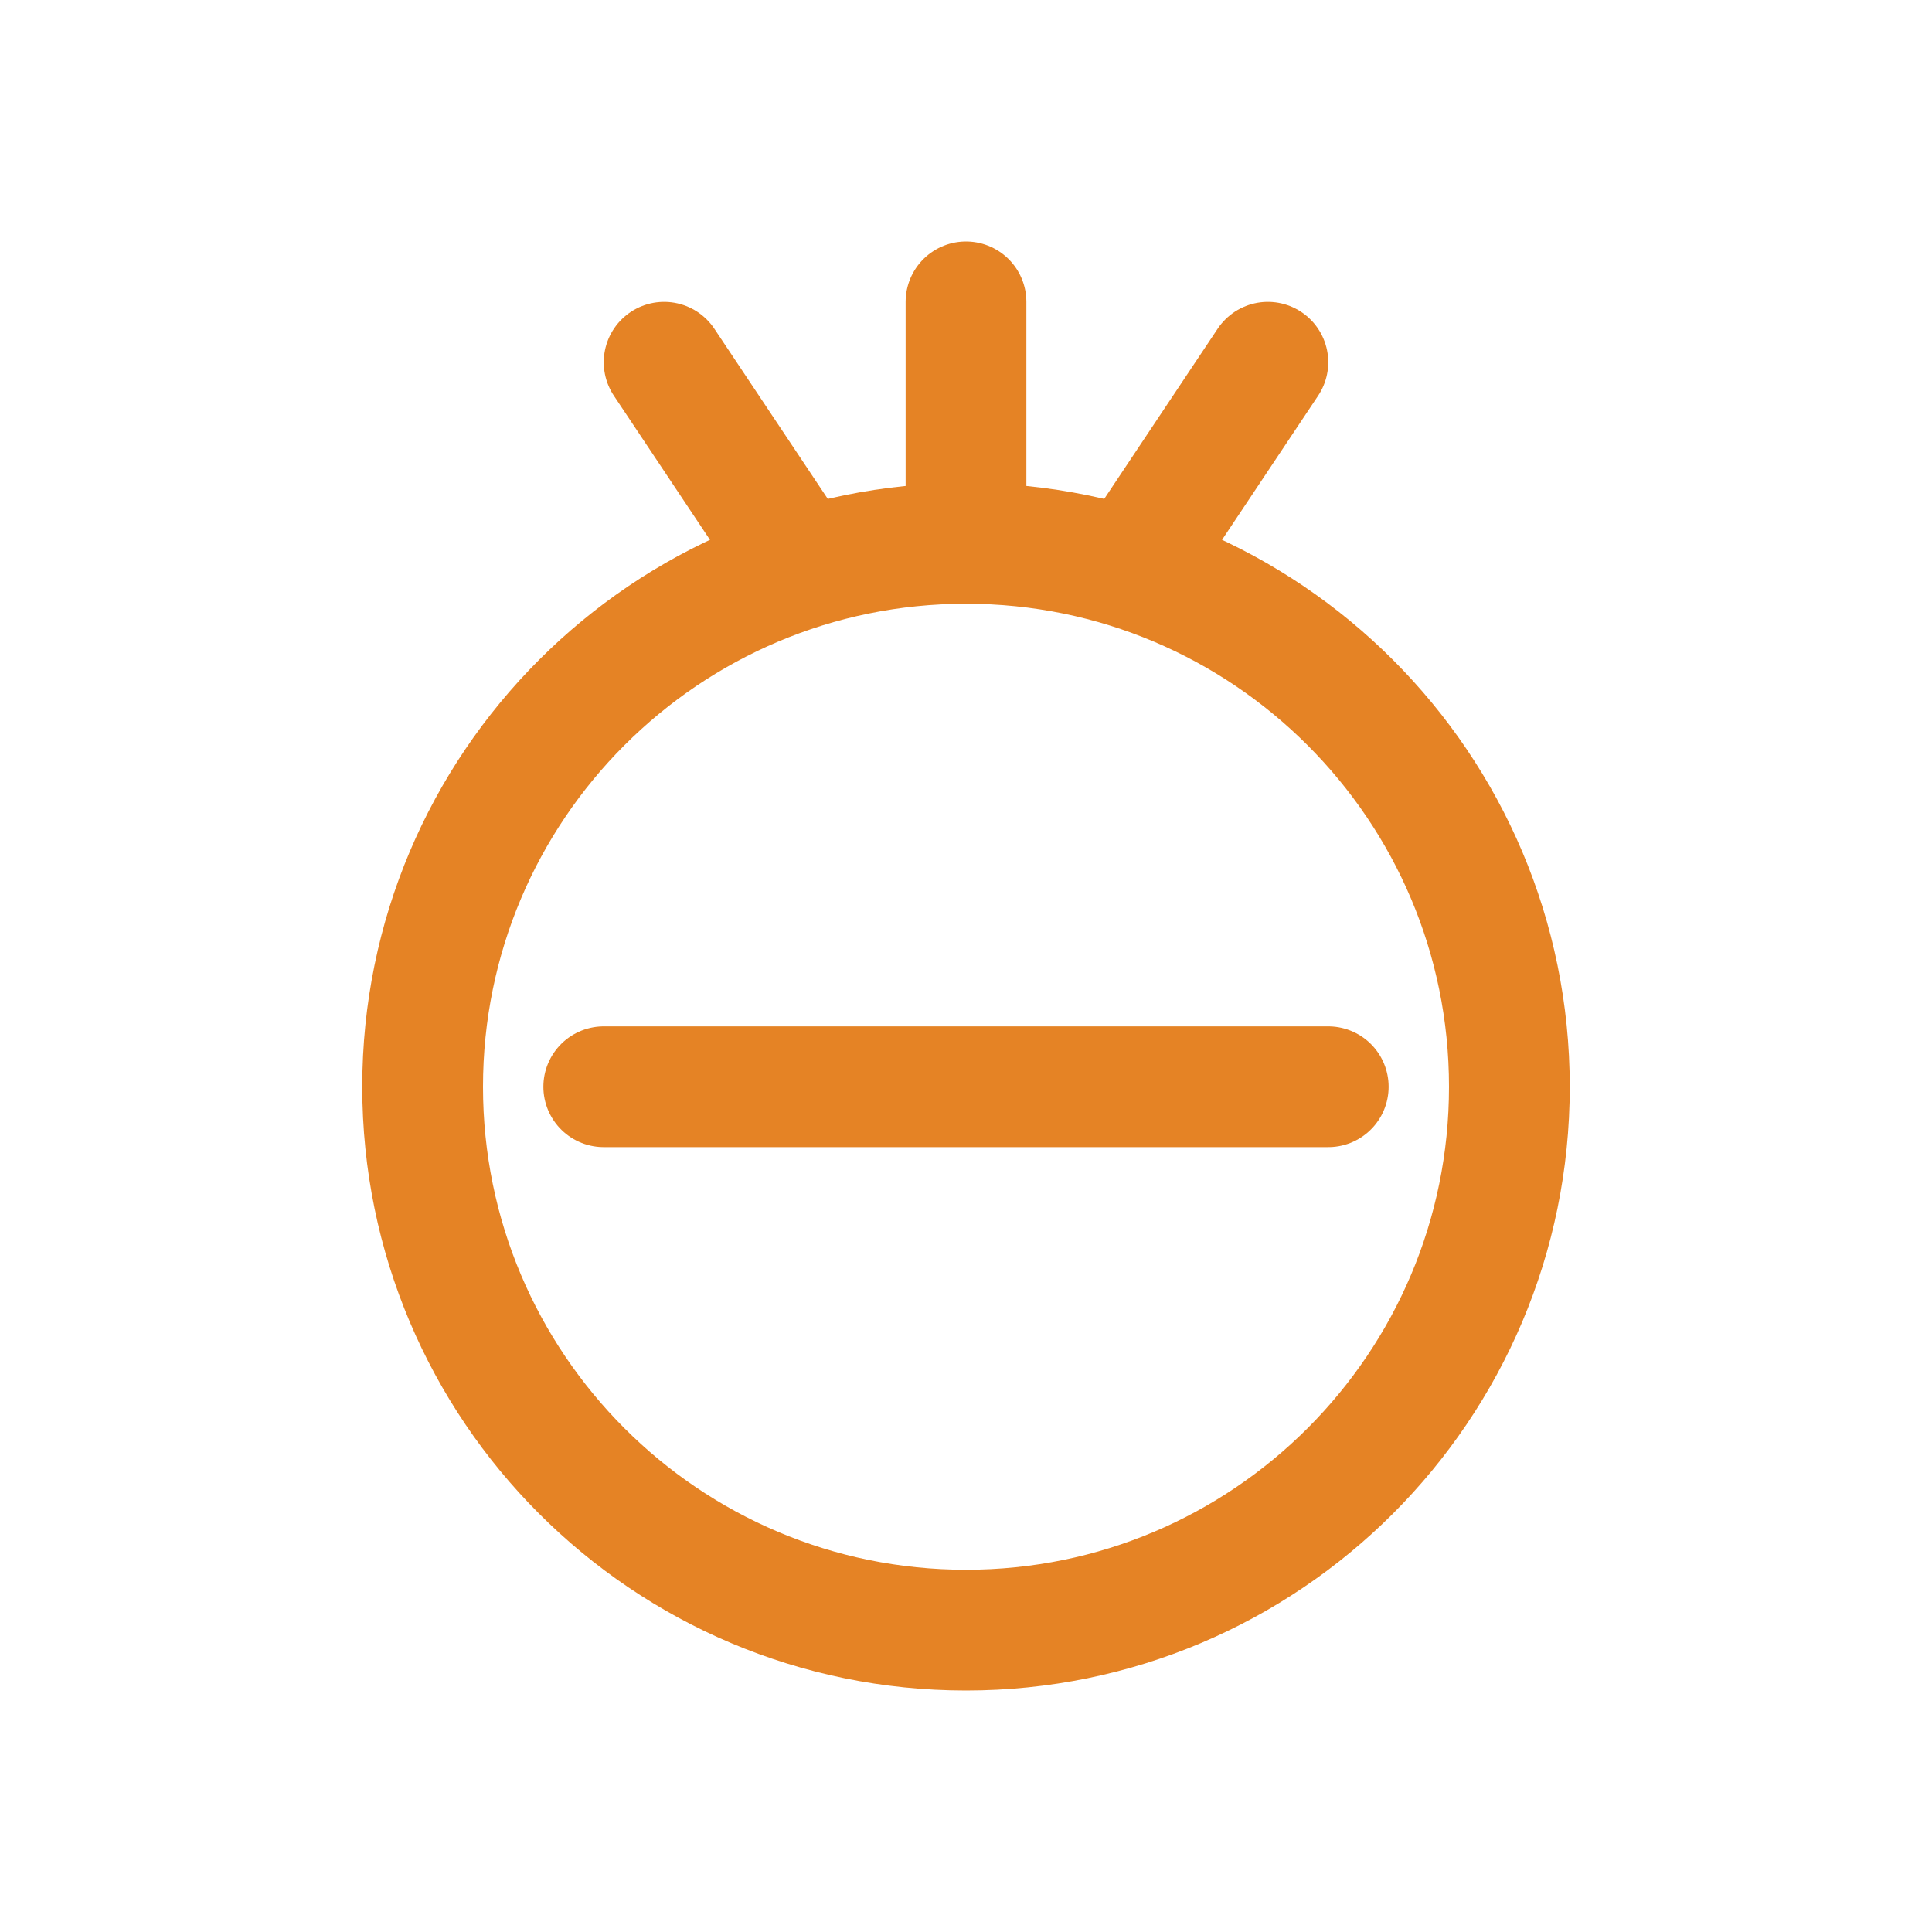
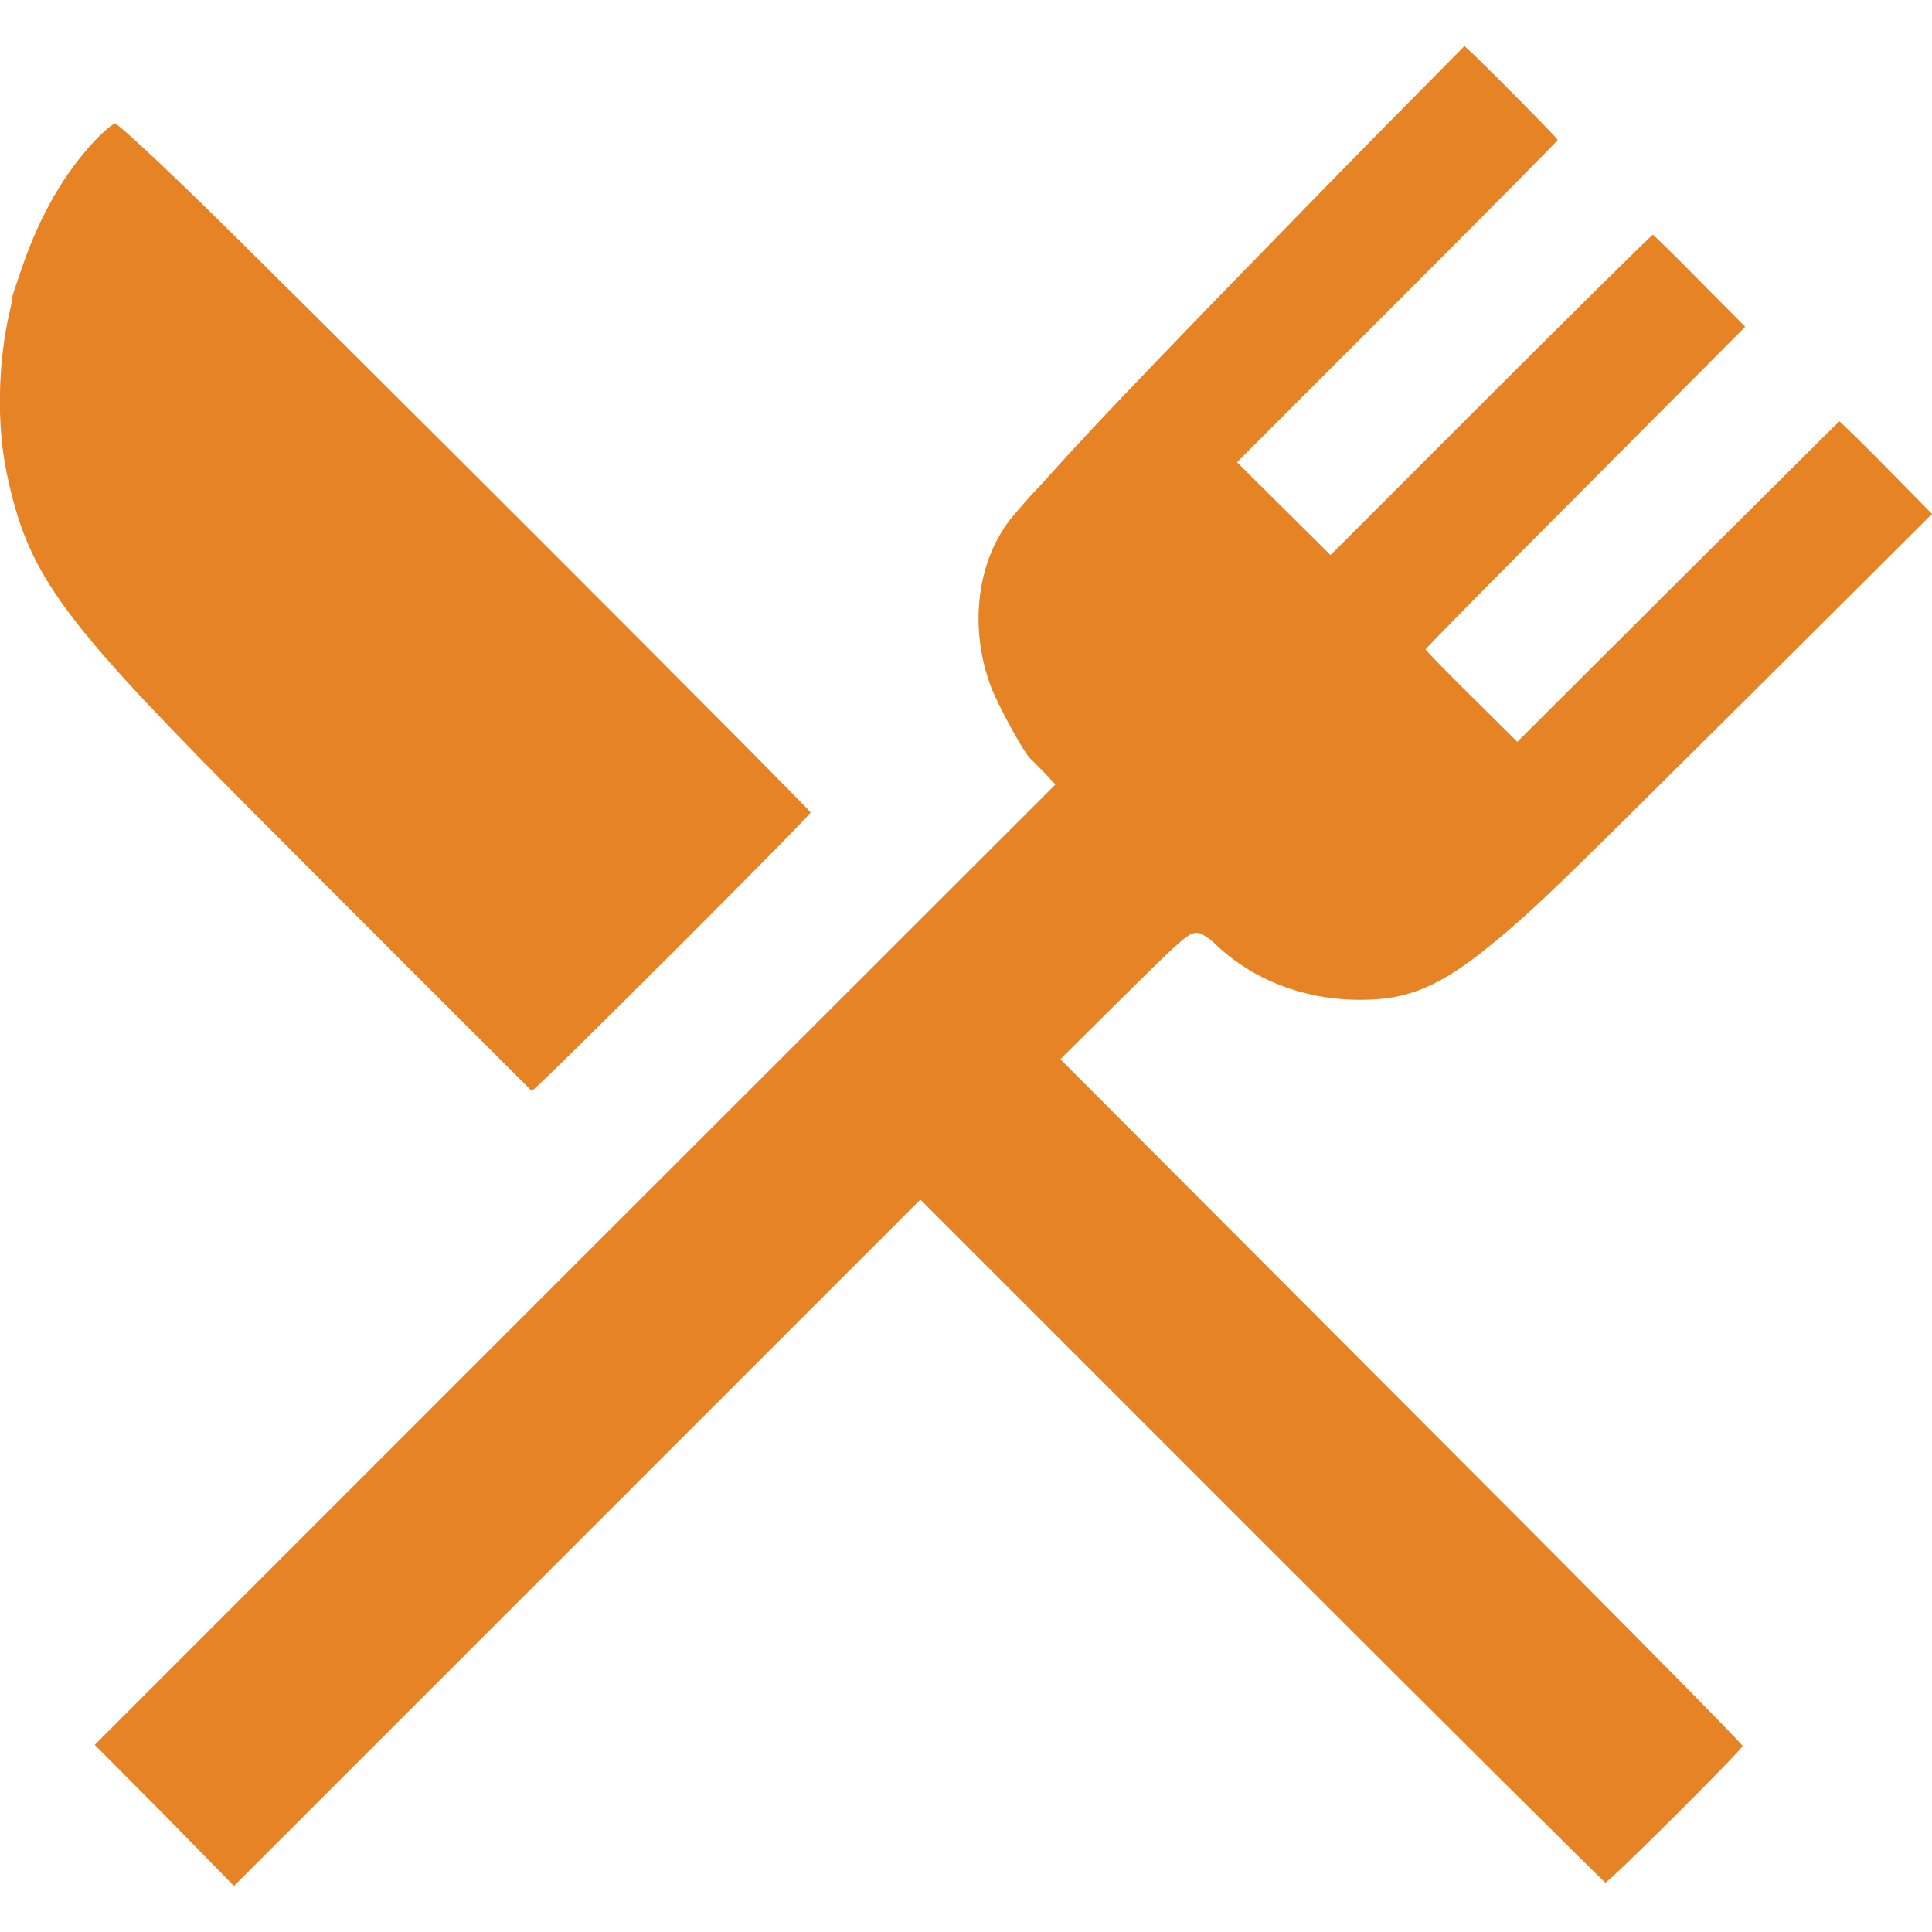
- <svg xmlns="http://www.w3.org/2000/svg" viewBox="0 0 32 32" width="32" height="32" fill="none" stroke="#e58325" stroke-width="2" stroke-linecap="round" stroke-linejoin="round">
-   <circle cx="16" cy="18" r="9" />
-   <path d="M16 5 L16 9" />
-   <path d="M11 6 L13 9" />
-   <path d="M21 6 L19 9" />
-   <path d="M10 18 L22 18" />
+ <svg xmlns="http://www.w3.org/2000/svg" xml:space="preserve" id="Layer_1" x="0" y="0" version="1.1" viewBox="0 0 512 512">
+   <style>.st0{fill:#e58325}</style>
+   <path d="M363.2 37.4c-50.2 51.3-72.5 74.5-85.1 88.6-2.4 2.7-4.7 5.1-4.9 5.3s-2.4 2.7-4.7 5.4c-9.6 11.4-11.9 29.6-5.8 45.5 2 5.2 8.9 17.7 10.4 18.9.3.2 1.9 1.9 3.6 3.6l3 3.2-127.4 127.3L25.1 462.4 43.6 481 62 499.8l91-91 90.9-90.9 90.4 90.4c49.7 49.7 90.8 90.5 91.1 90.6.8.2 35.9-34.8 36.4-36.2.2-.4-40.5-41.5-90.3-91.3L281 280.7l14-13.9c19-18.8 19.9-19.6 22.4-19.6.8 0 3.1 1.4 5 3.3 10.5 9.9 25.1 15.1 40.8 14.4 12.1-.5 20.7-4.8 36-17.9 10-8.6 15.1-13.6 64.1-62.3l48.7-48.5-12.2-12.4c-6.7-6.8-12.3-12.3-12.4-12.1-.2.1-19.4 19.3-42.8 42.5l-42.5 42.4-12.1-12c-6.7-6.6-12.2-12.3-12.2-12.5 0-.3 19-19.6 42.4-43l42.3-42.5-12.1-12.2c-6.6-6.7-12.2-12.2-12.4-12.2s-19.6 19.1-42.9 42.4l-42.5 42.5-12.4-12.3-12.4-12.3L370.3 80c23.4-23.4 42.5-42.7 42.5-42.9 0-.4-14.7-15.3-22.1-22.5l-2.6-2.4z" class="st0" />
+   <path d="M25.1 37.3C17 46 10.7 56.8 5.9 70.7c-1.5 4.3-2.7 7.9-2.6 7.9s-.2 1.7-.7 3.8c-3.2 13.7-3.5 30.3-.8 43.1 5.5 26 13.5 37.4 59.2 83.6 15.1 15.3 77.2 77.3 79.9 80 .5.4 73.9-72.9 73.9-73.8 0-.7-129.2-129.9-161.5-161.5-11.8-11.5-22.1-21-22.7-21-.7-.1-3.1 2-5.5 4.5" class="st0" />
</svg>
